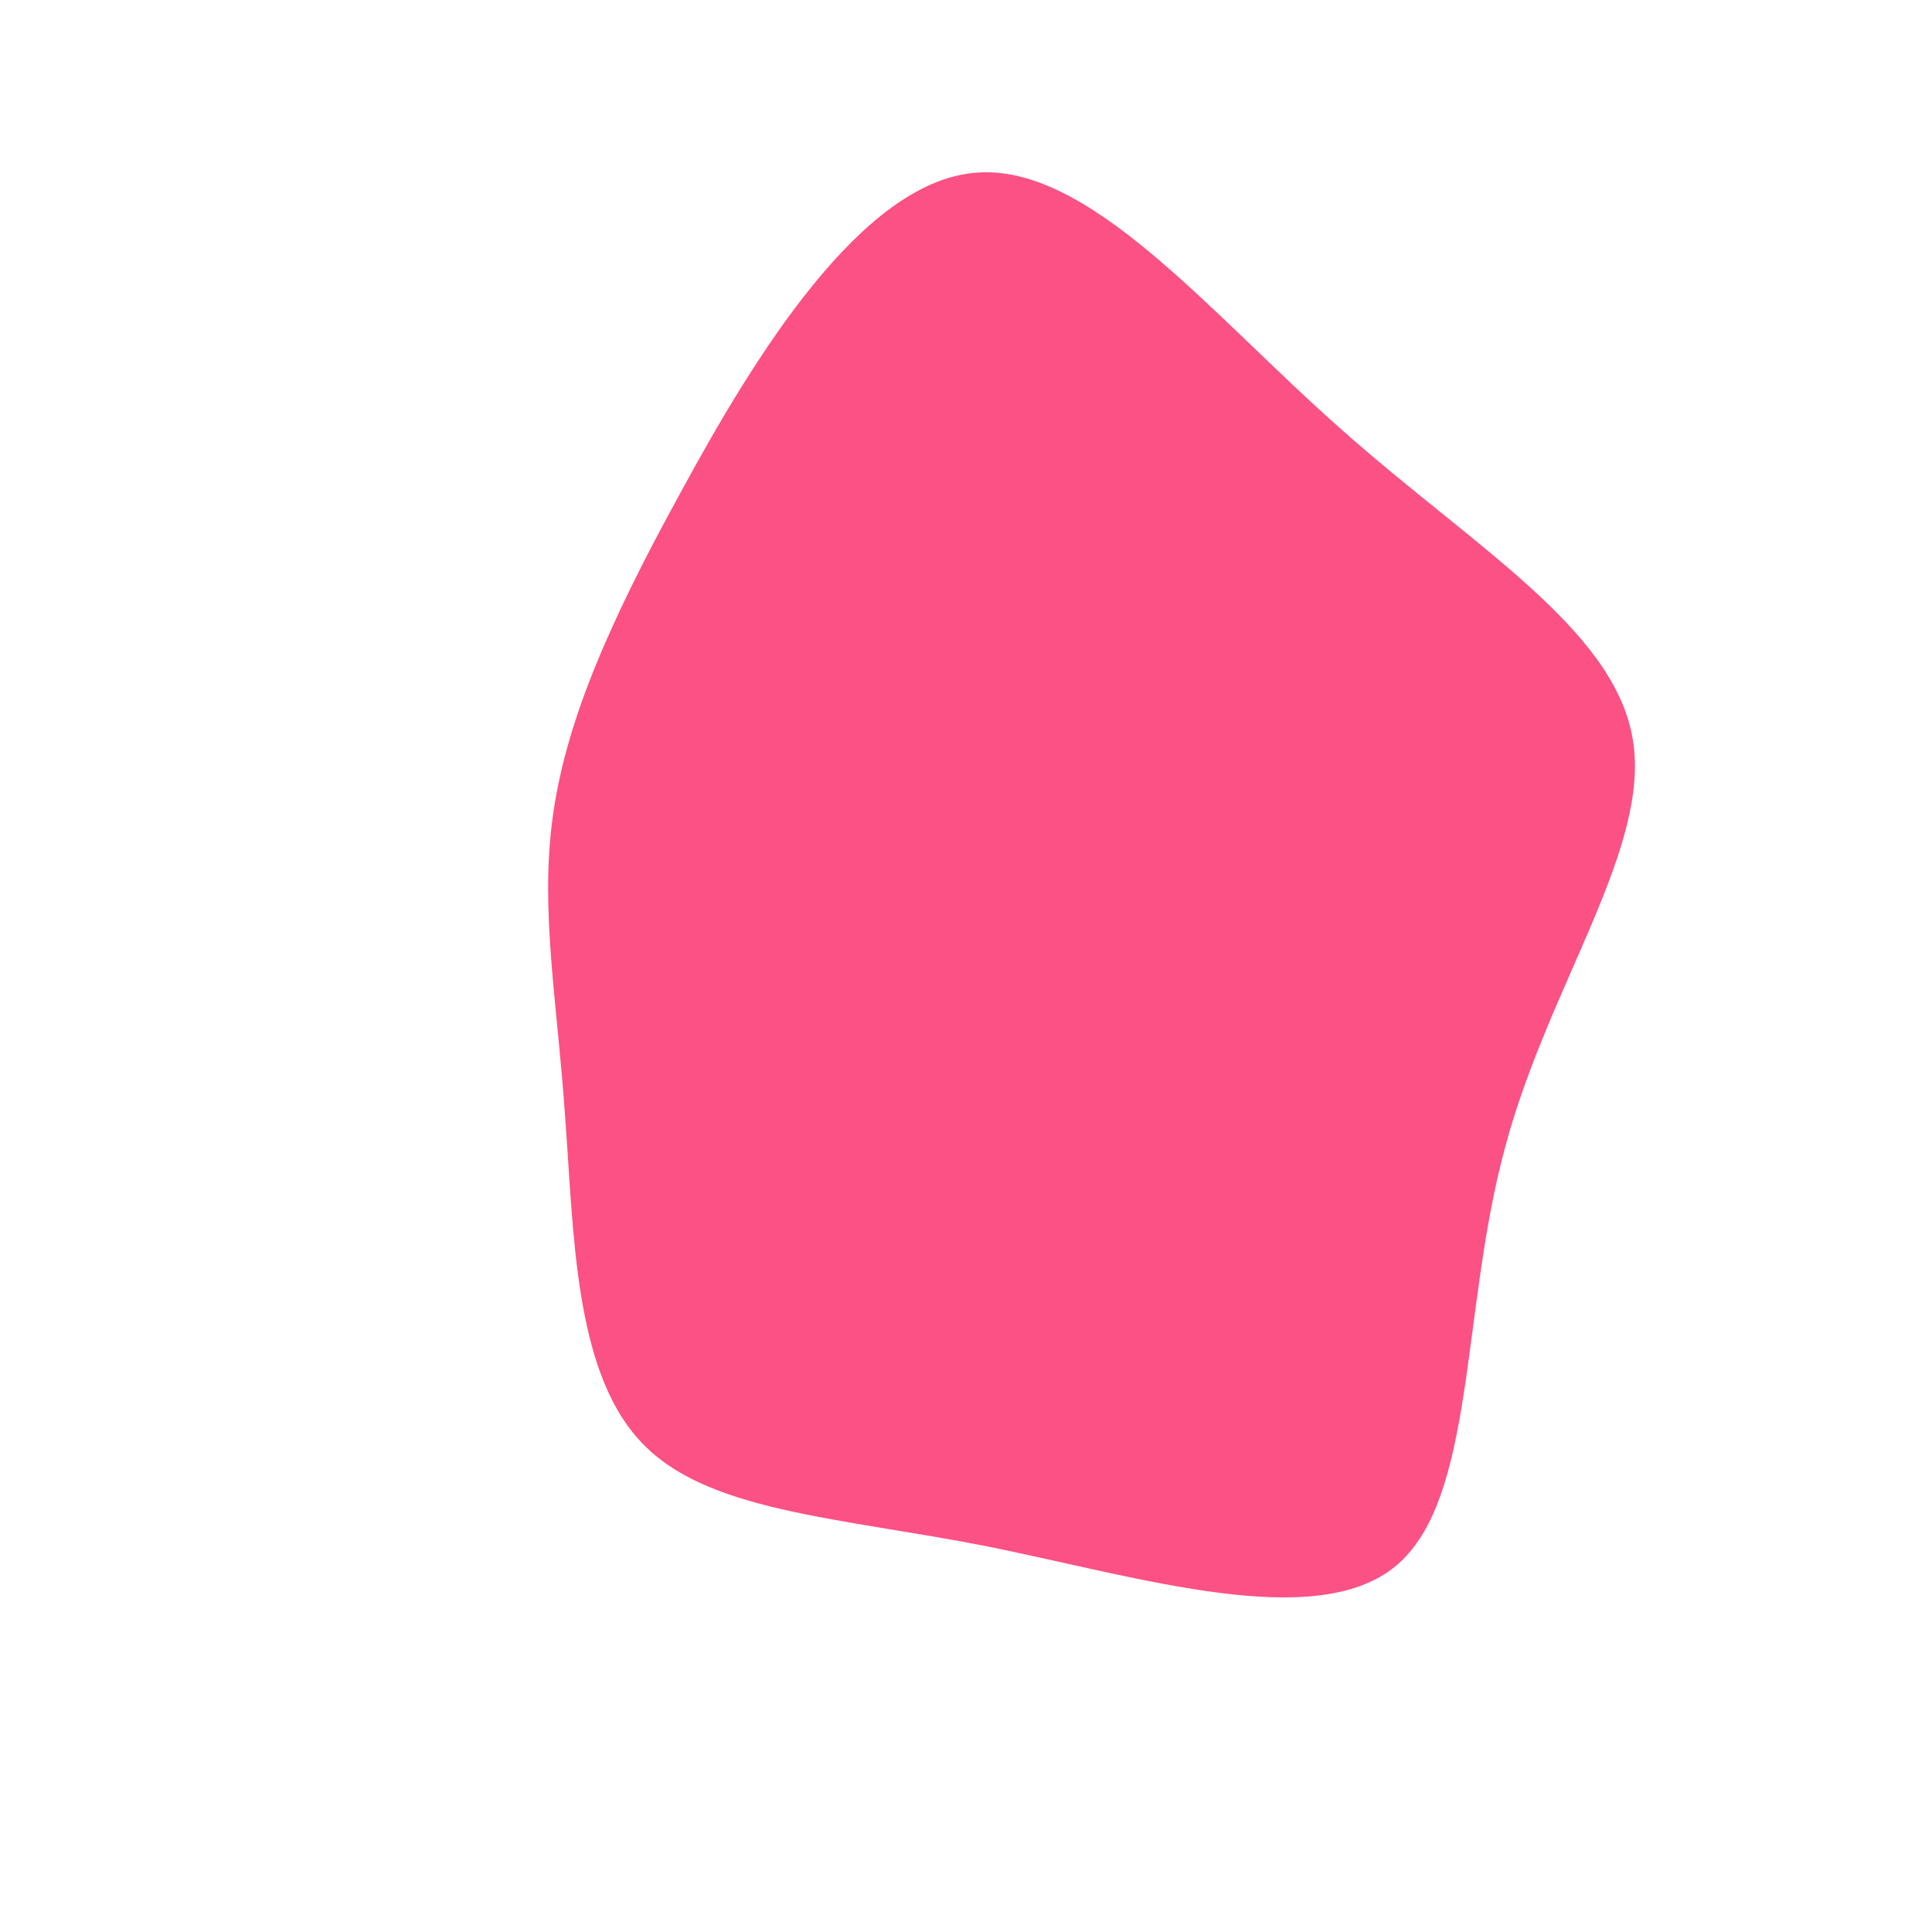
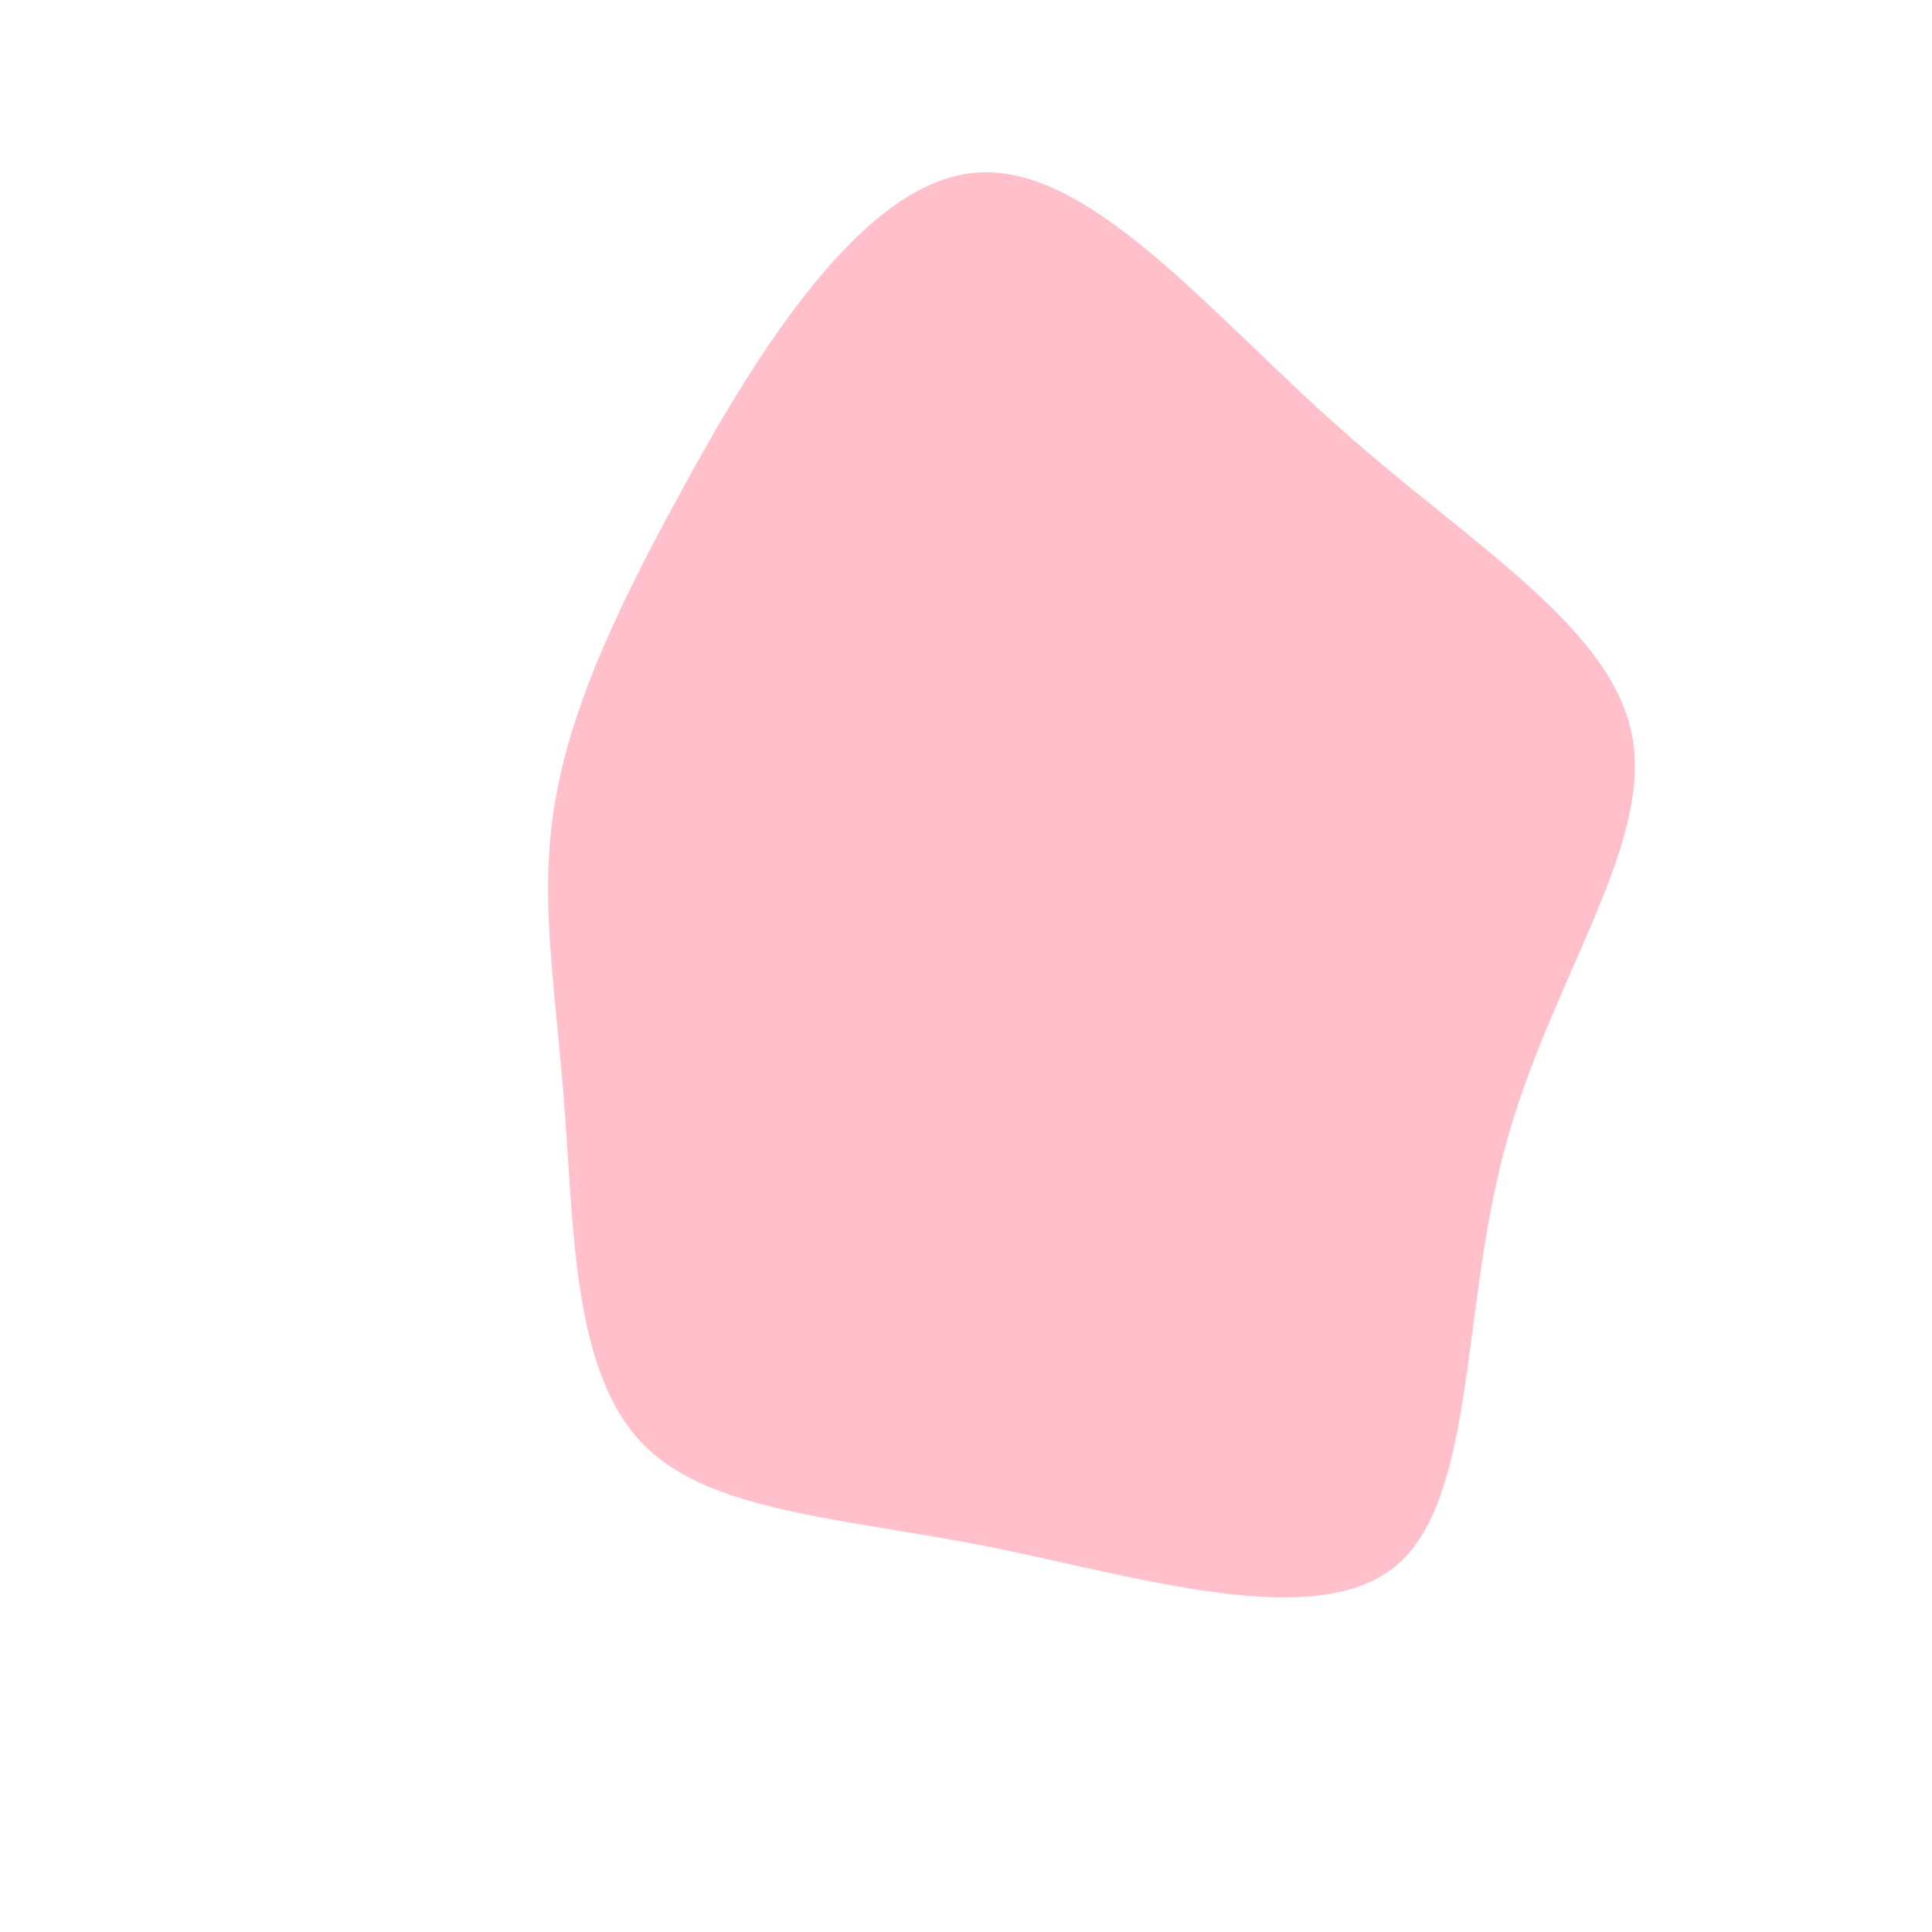
<svg xmlns="http://www.w3.org/2000/svg" viewBox="0 0 200 200">
-   <path fill="#fc5185" fill-opacity="1" d="M38.8,-55.6C52.4,-43.5,67,-35,69,-23.6C71,-12.3,60.3,1.9,55.8,18.8C51.2,35.7,52.8,55.2,44.5,62.1C36.2,69,18.1,63.3,2.3,60.1C-13.5,57,-27.1,56.5,-33.8,49.1C-40.6,41.7,-40.6,27.4,-41.5,15.6C-42.3,3.8,-44.1,-5.6,-42.8,-15.3C-41.5,-25,-37.2,-35.1,-29.5,-49.1C-21.9,-63.1,-10.9,-81,0.8,-82.1C12.6,-83.3,25.2,-67.6,38.8,-55.6Z" transform="translate(100 100)" />
+   <path fill="pink" fill-opacity="1" d="M38.8,-55.6C52.4,-43.5,67,-35,69,-23.6C71,-12.3,60.3,1.9,55.8,18.8C51.2,35.7,52.8,55.2,44.5,62.1C36.2,69,18.1,63.3,2.3,60.1C-13.5,57,-27.1,56.5,-33.8,49.1C-40.6,41.7,-40.6,27.4,-41.5,15.6C-42.3,3.8,-44.1,-5.6,-42.8,-15.3C-41.5,-25,-37.2,-35.1,-29.5,-49.1C-21.9,-63.1,-10.9,-81,0.8,-82.1C12.6,-83.3,25.2,-67.6,38.8,-55.6Z" transform="translate(100 100)" />
</svg>
